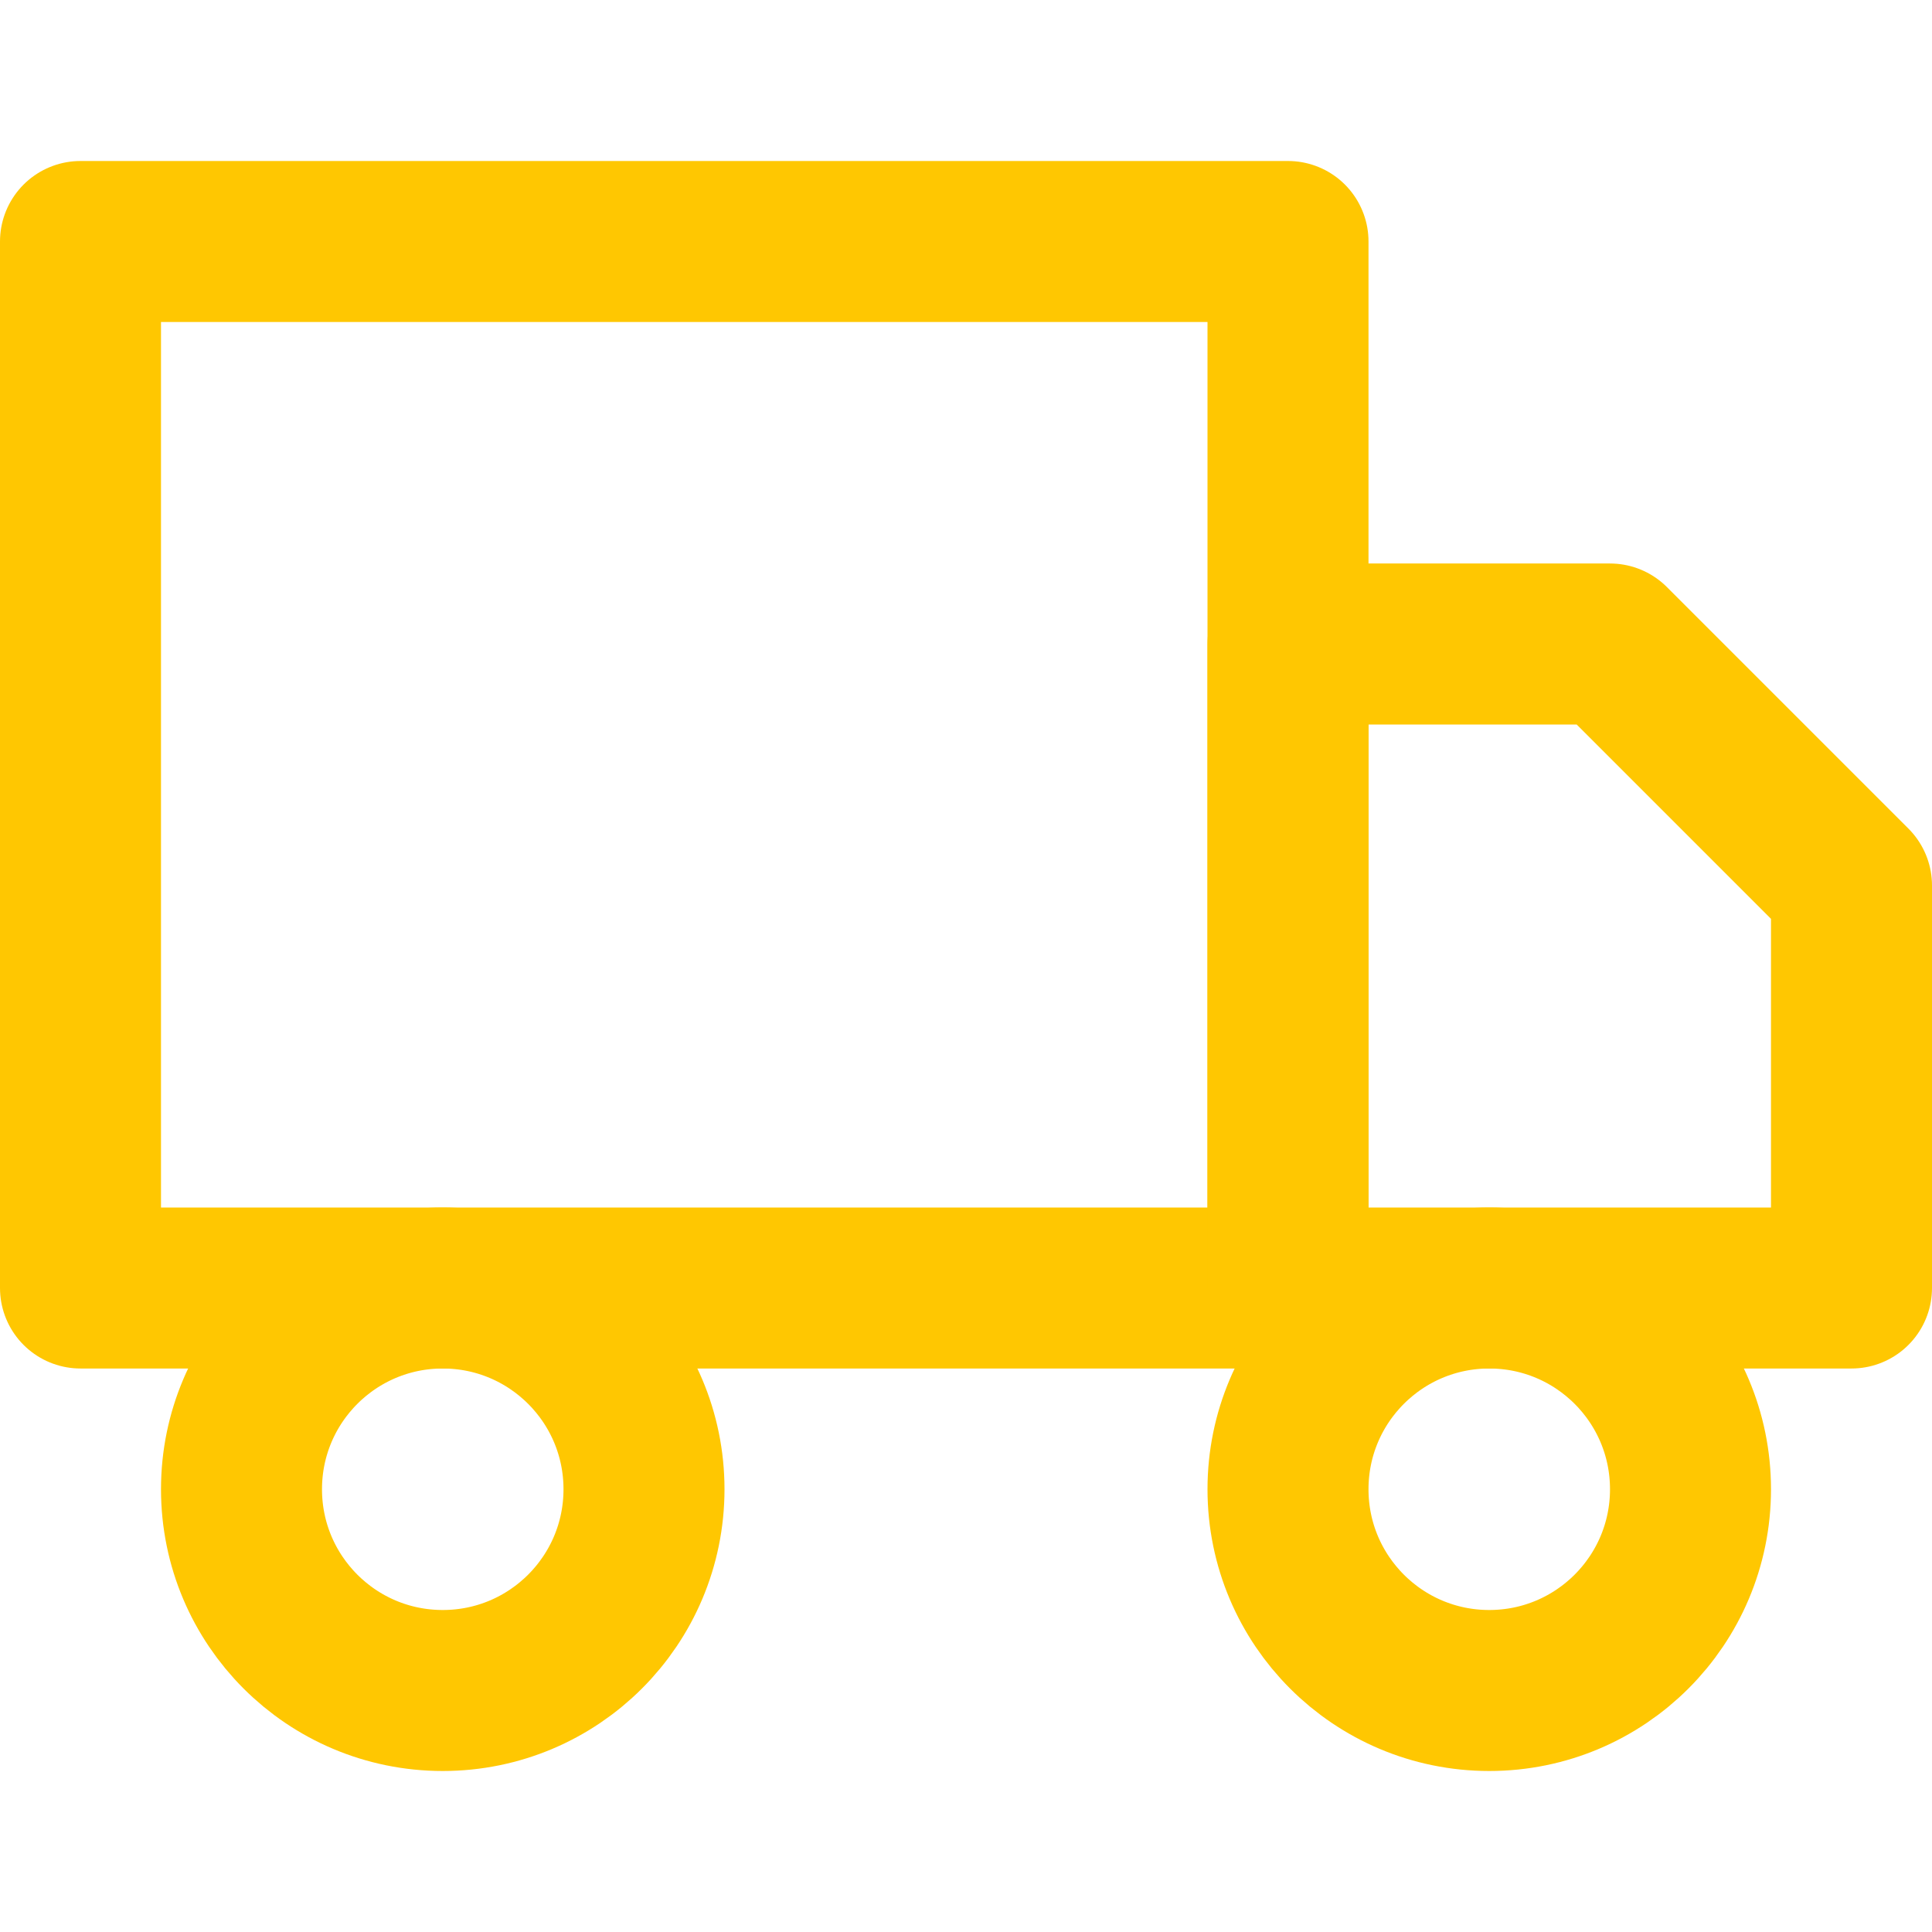
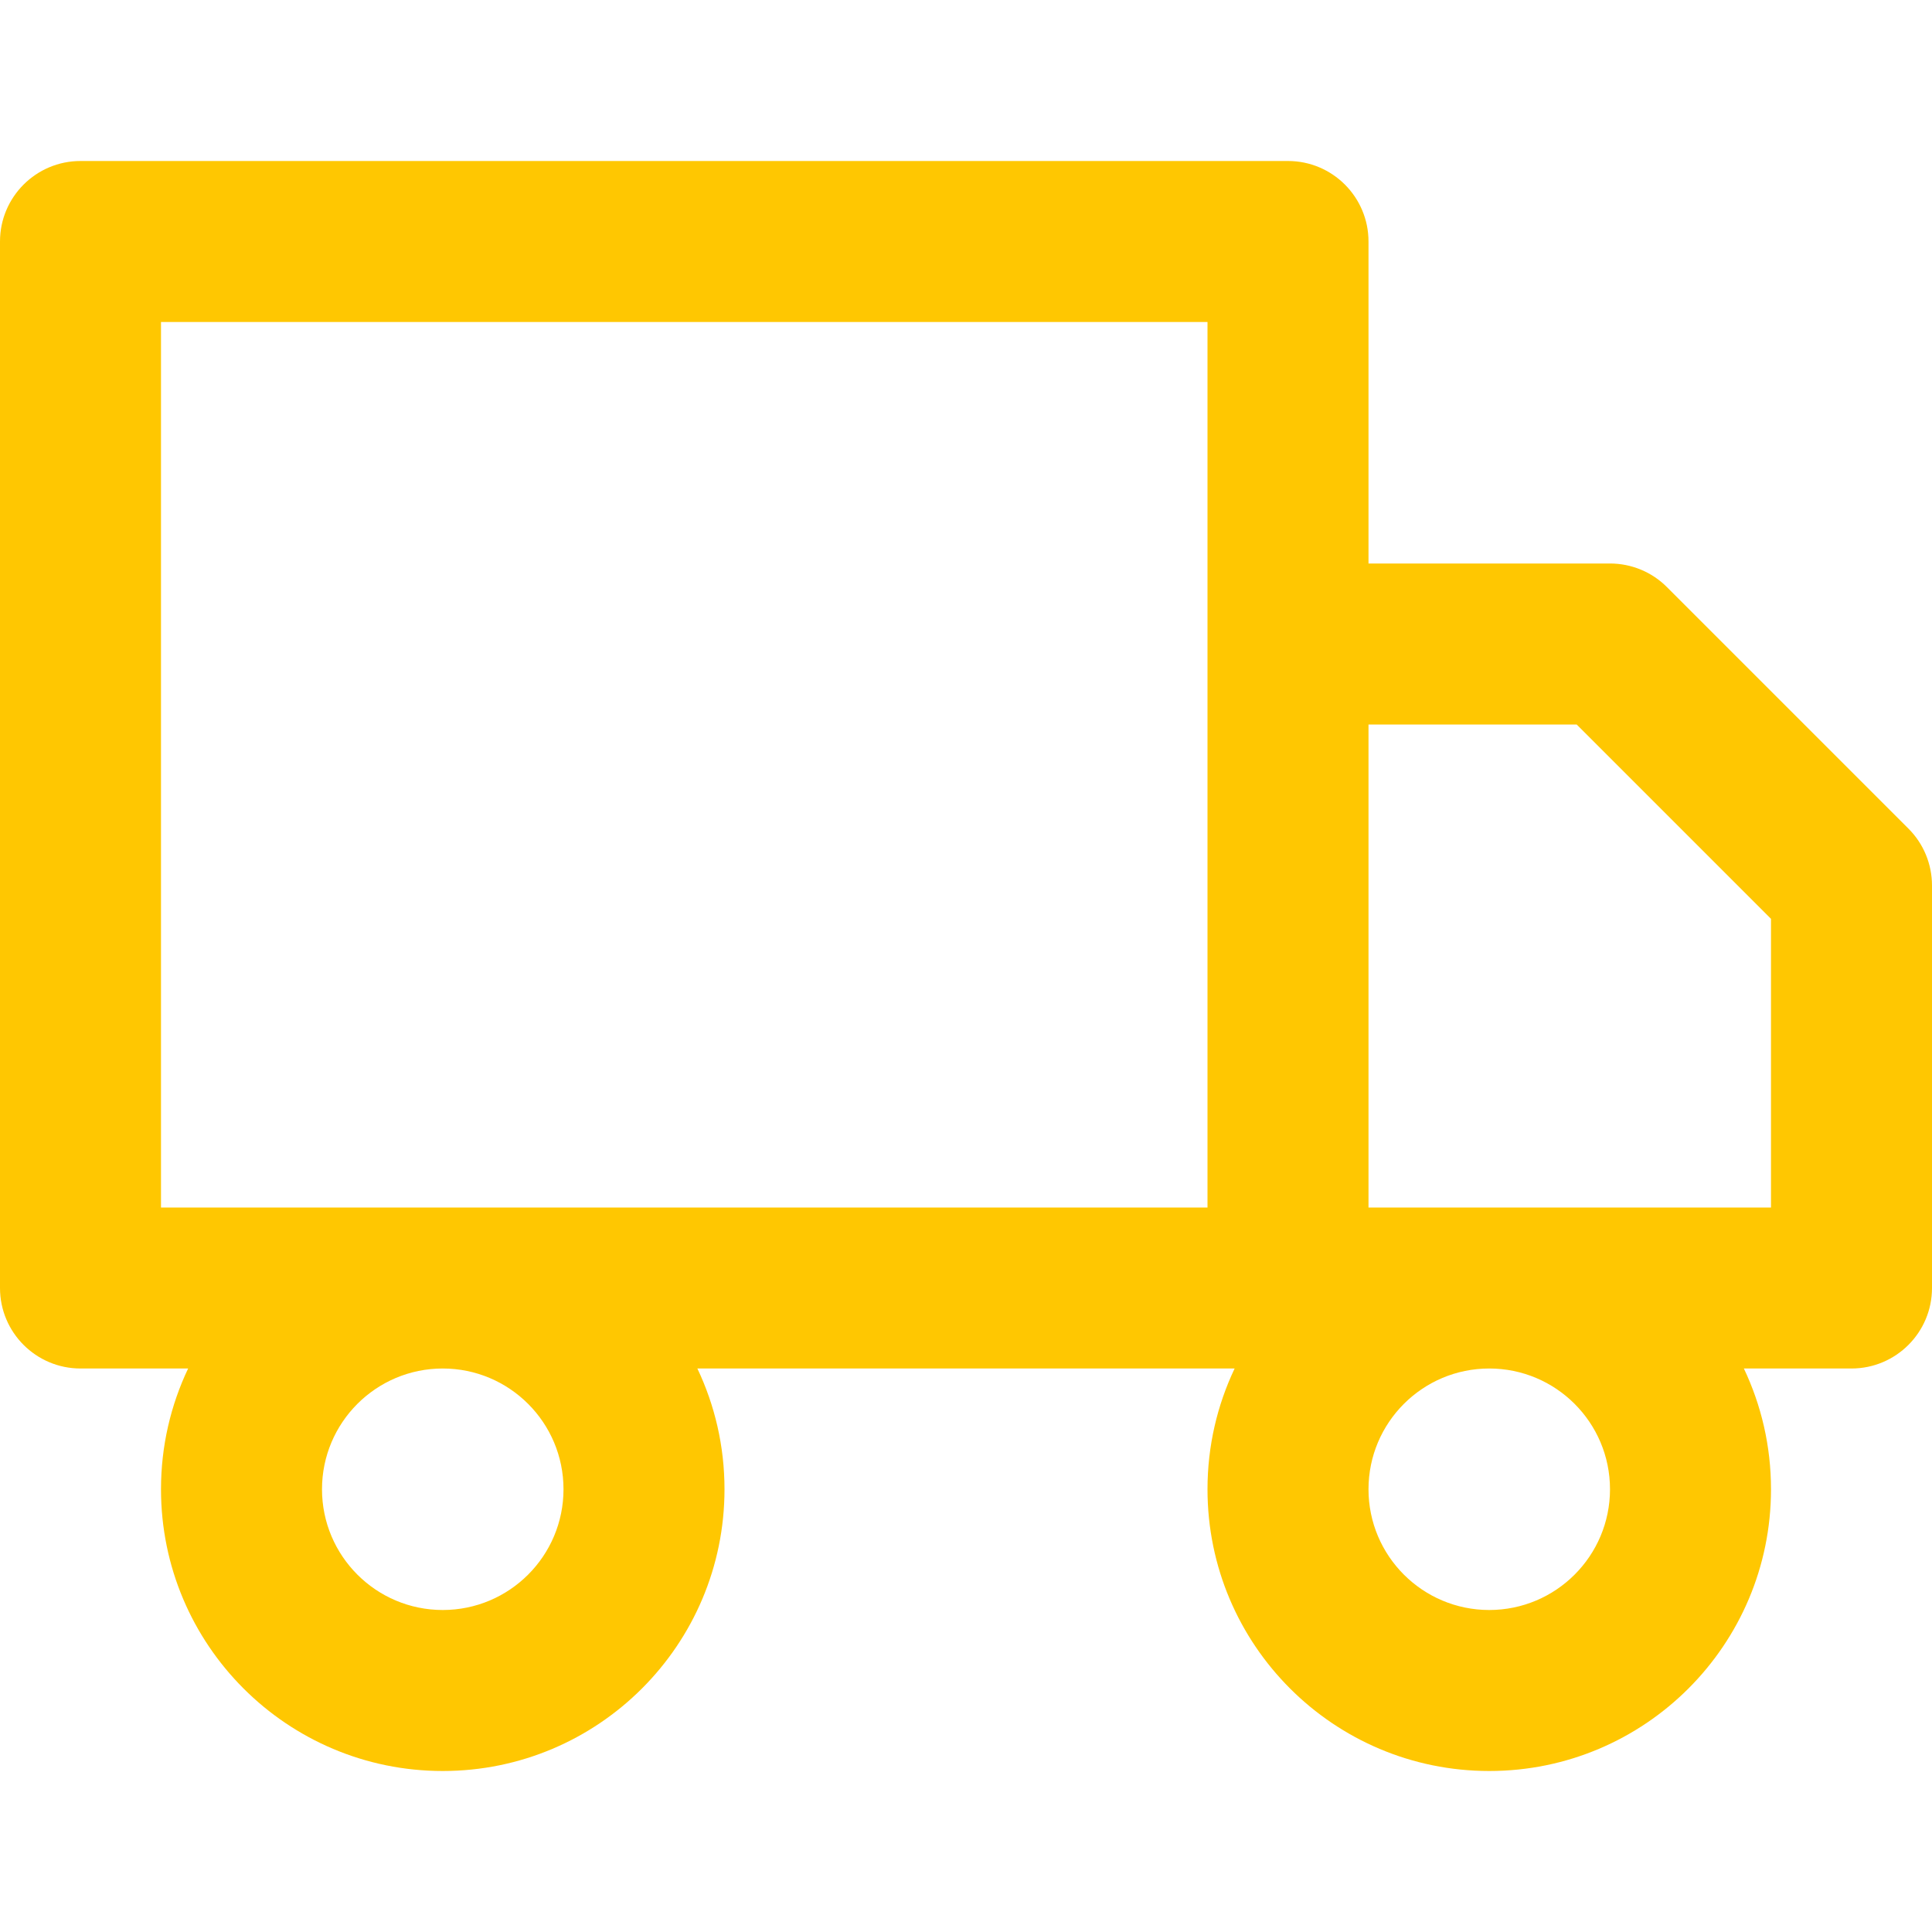
- <svg xmlns="http://www.w3.org/2000/svg" width="24" height="24" viewBox="0 0 24 24" fill="none">
-   <path d="M16 3H1V16H16V3Z" stroke="#FFC701" stroke-width="2" stroke-linecap="round" stroke-linejoin="round" />
-   <path d="M16 8H20L23 11V16H16V8Z" stroke="#FFC701" stroke-width="2" stroke-linecap="round" stroke-linejoin="round" />
-   <path d="M5.5 21C6.881 21 8 19.881 8 18.5C8 17.119 6.881 16 5.5 16C4.119 16 3 17.119 3 18.5C3 19.881 4.119 21 5.5 21Z" stroke="#FFC701" stroke-width="2" stroke-linecap="round" stroke-linejoin="round" />
-   <path d="M18.5 21C19.881 21 21 19.881 21 18.5C21 17.119 19.881 16 18.5 16C17.119 16 16 17.119 16 18.5C16 19.881 17.119 21 18.5 21Z" stroke="#FFC701" stroke-width="2" stroke-linecap="round" stroke-linejoin="round" />
+ <svg xmlns="http://www.w3.org/2000/svg" width="100%" height="100%" viewBox="0 0 24 24" version="1.1" xml:space="preserve" style="fill-rule:evenodd;clip-rule:evenodd;stroke-linejoin:round;stroke-miterlimit:2;">
+   <path d="M2.337,17C2.121,17.455 2,17.963 2,18.5C2,20.433 3.567,22 5.5,22C7.433,22 9,20.433 9,18.5C9,17.963 8.879,17.455 8.663,17L15.337,17C15.121,17.455 15,17.963 15,18.5C15,20.433 16.567,22 18.5,22C20.433,22 22,20.433 22,18.5C22,17.963 21.879,17.455 21.663,17L23,17C23.552,17 24,16.552 24,16L24,11C24,10.735 23.895,10.48 23.707,10.293L20.707,7.293C20.52,7.105 20.265,7 20,7L17,7L17,3C17,2.448 16.552,2 16,2L1,2C0.448,2 -0,2.448 0,3L0,16C0,16.552 0.448,17 1,17L2.337,17ZM5.5,20C4.672,20 4,19.328 4,18.5C4,17.672 4.672,17 5.5,17C6.328,17 7,17.672 7,18.5C7,19.328 6.328,20 5.5,20ZM18.5,20C17.672,20 17,19.328 17,18.5C17,17.672 17.672,17 18.5,17C19.328,17 20,17.672 20,18.5C20,19.328 19.328,20 18.5,20ZM17,9L19.586,9C19.586,9 22,11.414 22,11.414C22,11.414 22,15 22,15L18.502,15L17,15L17,11.733L17,9ZM15,4L15,15C15,15 2,15 2,15C2,15 2,4 2,4L15,4Z" style="fill:rgb(255,199,1);" />
</svg>
